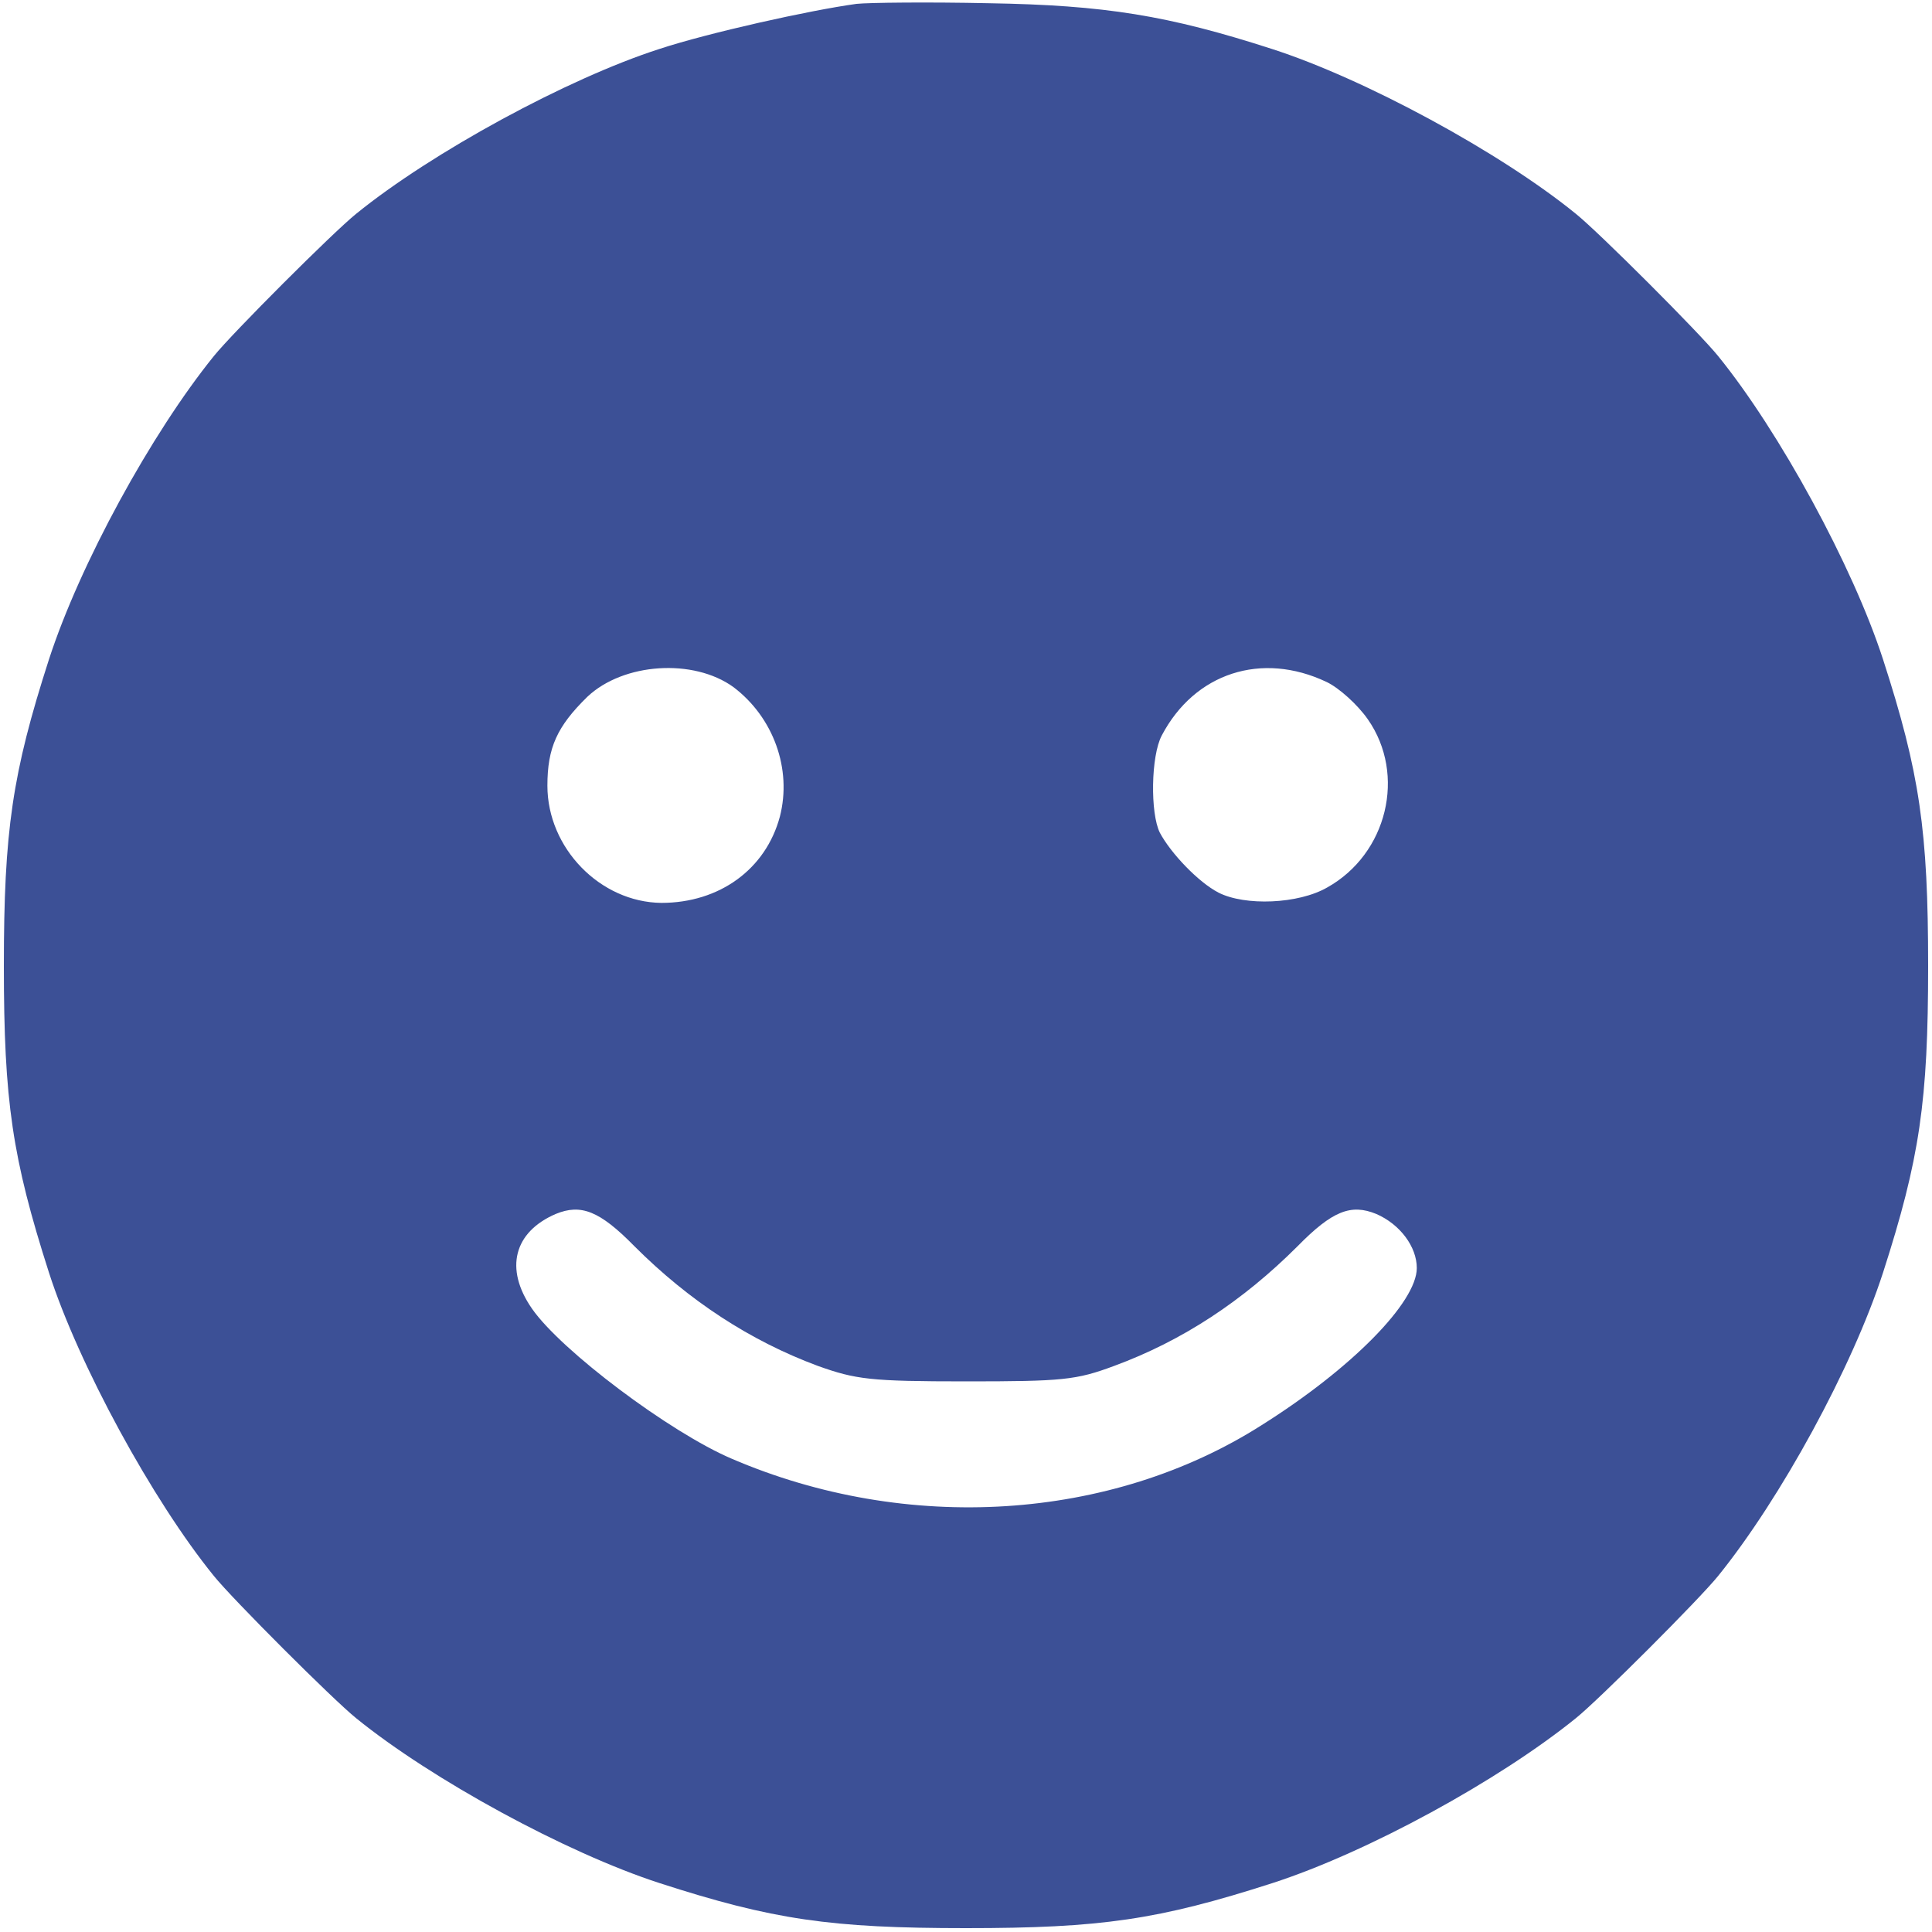
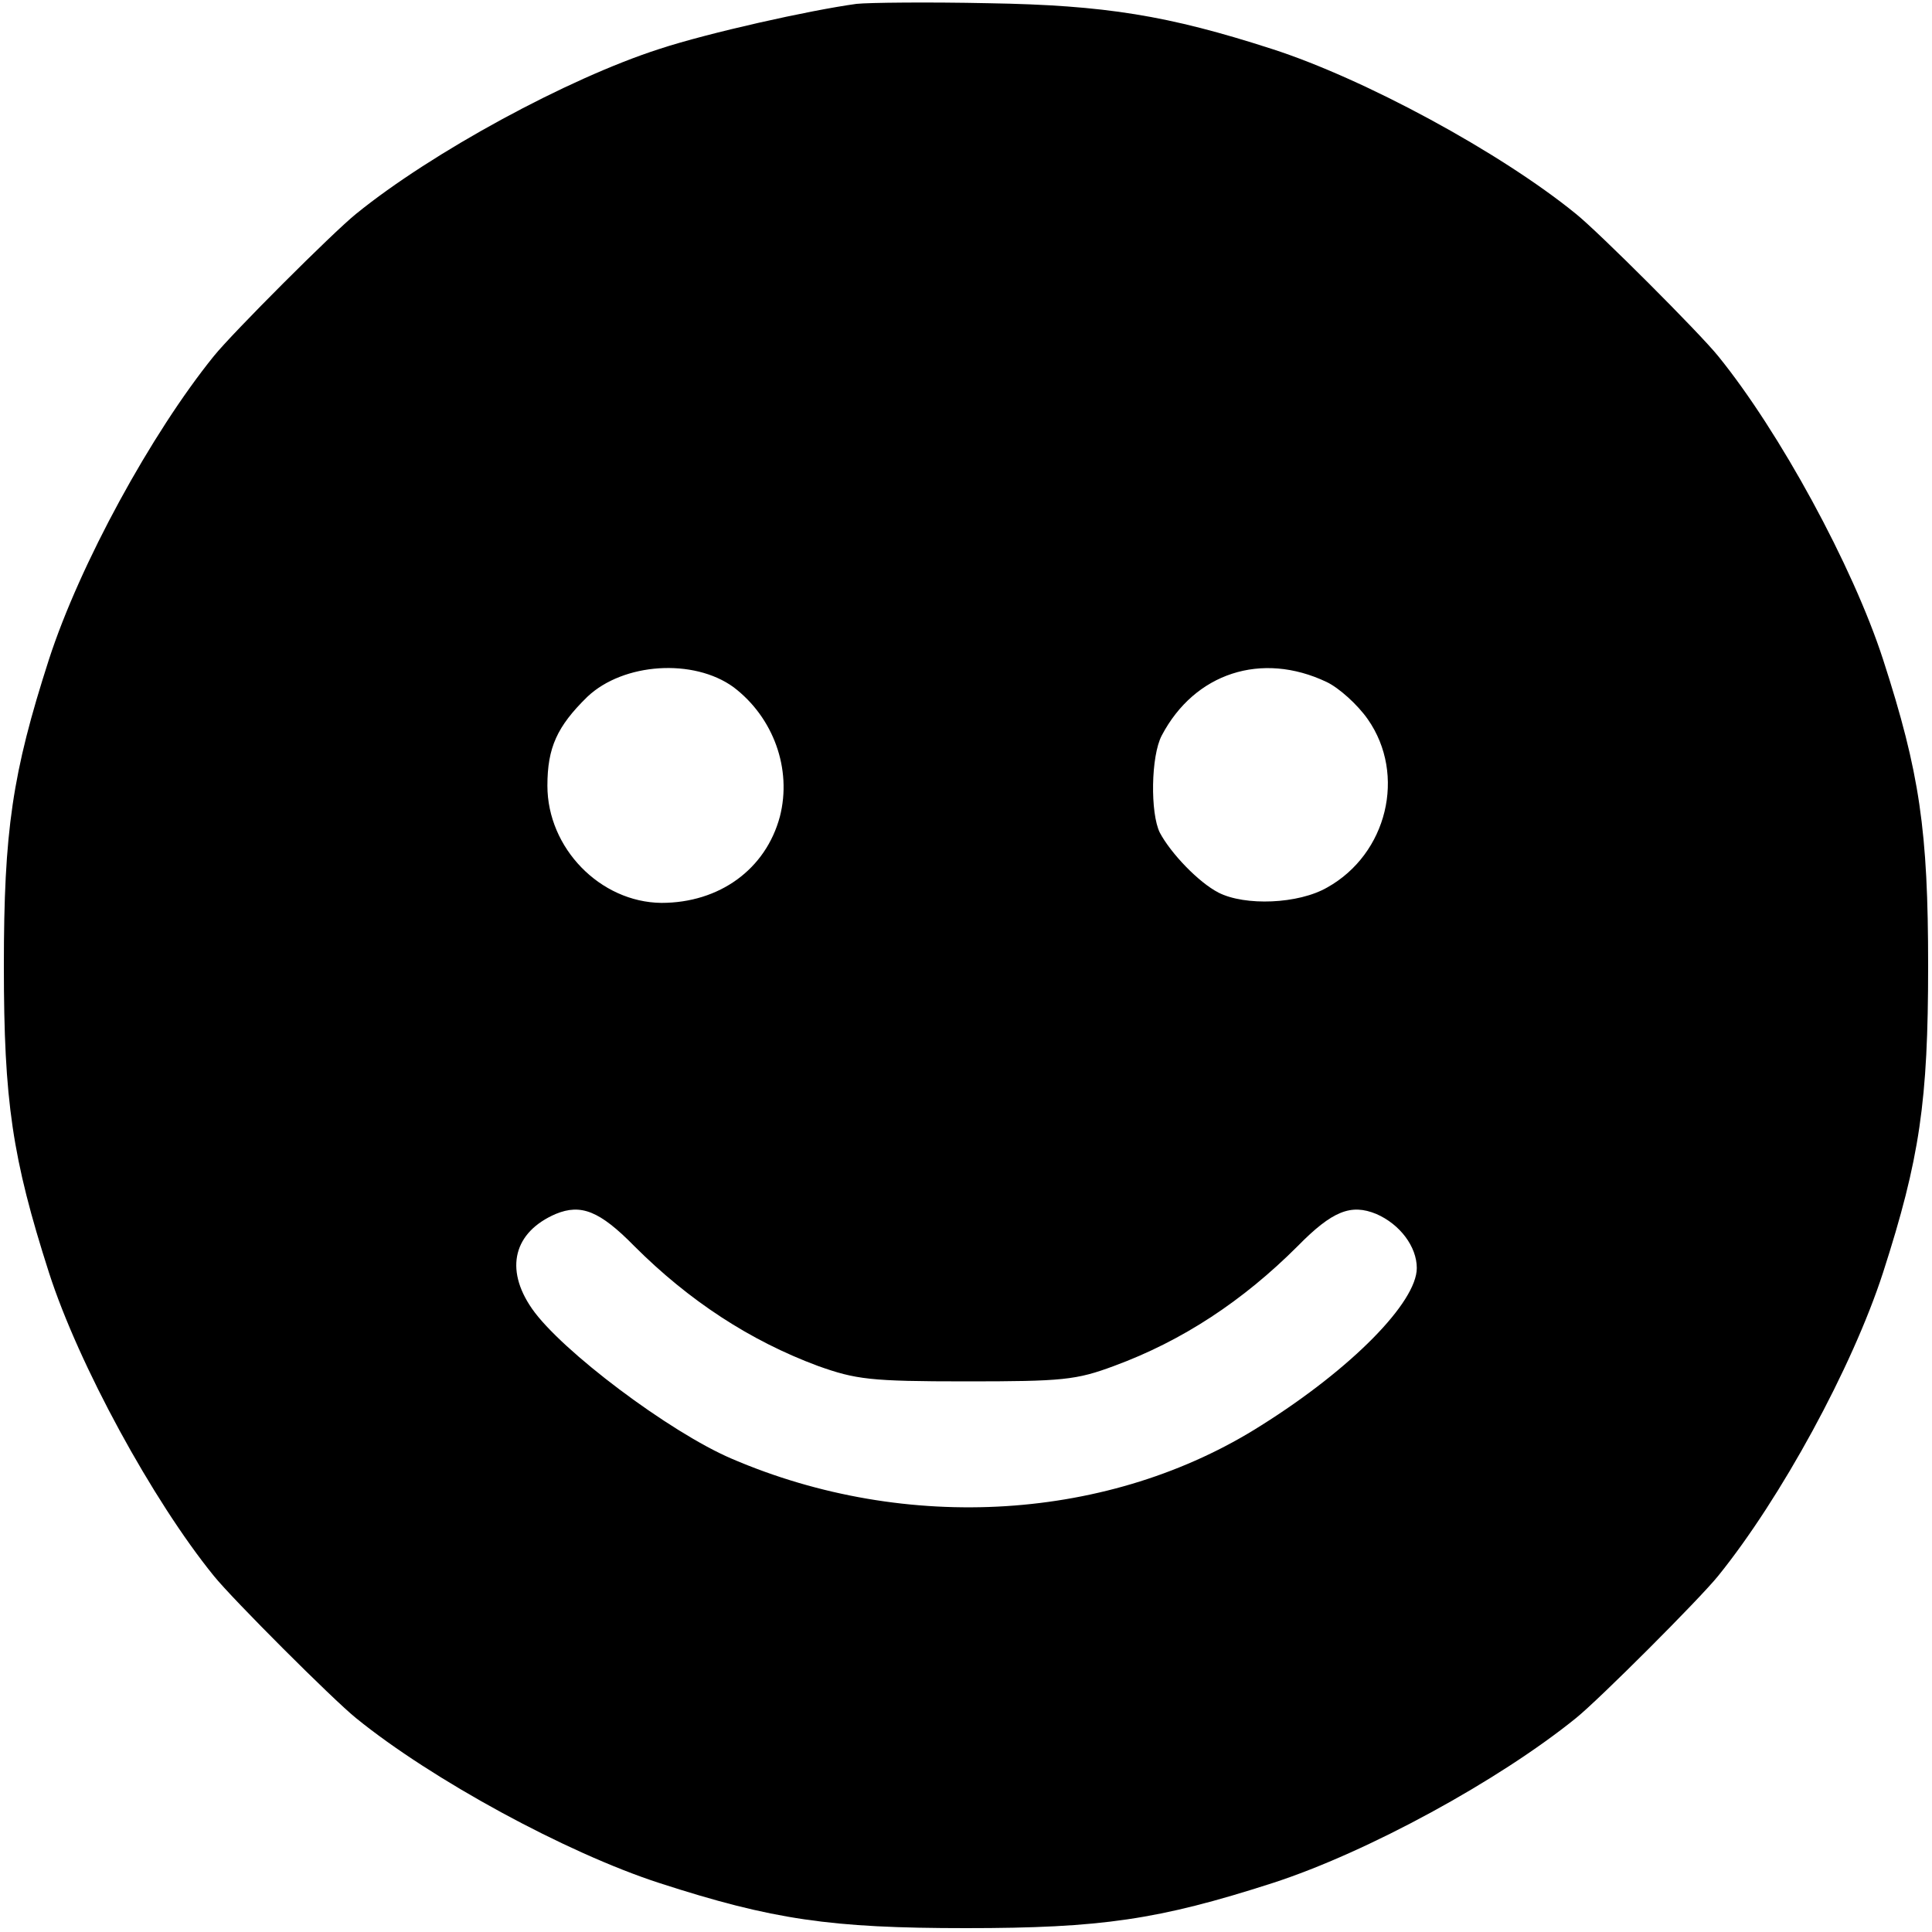
<svg xmlns="http://www.w3.org/2000/svg" version="1.0" width="300pt" height="300pt" viewBox="0 0 300 300" preserveAspectRatio="xMidYMid meet">
  <g transform="translate(0,300) scale(0.1,-0.1)" fill="#3c5096" stroke="none">
-     <path d="M1330 2994 c-73 -10 -230 -45 -306 -70 -143 -46 -354 -161 -471 -256 -36 -29 -192 -185 -221 -221 -97 -120 -208 -323 -256 -471 -57 -177 -70 -266 -70 -476 0 -210 13 -298 70 -476 46 -143 161 -354 256 -471 29 -36 185 -192 221 -221 117 -95 326 -209 471 -256 176 -57 266 -70 476 -70 210 0 299 13 476 70 148 48 351 159 471 256 36 29 192 185 221 221 97 120 208 323 256 471 57 177 70 266 70 476 0 210 -13 300 -70 476 -47 145 -161 354 -256 471 -29 36 -185 192 -221 221 -118 96 -329 210 -472 256 -161 52 -259 68 -440 71 -93 2 -186 1 -205 -1z m-191 -1061 c62 -47 91 -127 72 -201 -22 -82 -94 -134 -184 -134 -95 1 -177 85 -177 182 0 59 15 92 62 138 56 53 165 60 227 15z m921 8 c19 -9 48 -35 64 -58 60 -86 30 -209 -63 -261 -45 -26 -128 -29 -169 -8 -31 16 -74 61 -91 93 -15 30 -14 119 3 151 51 97 155 131 256 83z m-1075 -876 c85 -85 180 -147 285 -186 59 -21 81 -24 230 -24 150 0 171 2 230 24 106 39 200 101 285 186 54 55 83 66 122 50 37 -16 63 -51 63 -84 0 -53 -101 -156 -241 -244 -234 -149 -551 -169 -823 -52 -96 41 -265 168 -310 233 -43 62 -28 119 37 147 39 16 68 5 122 -50z" />
+     <path d="M1330 2994 c-73 -10 -230 -45 -306 -70 -143 -46 -354 -161 -471 -256 -36 -29 -192 -185 -221 -221 -97 -120 -208 -323 -256 -471 -57 -177 -70 -266 -70 -476 0 -210 13 -298 70 -476 46 -143 161 -354 256 -471 29 -36 185 -192 221 -221 117 -95 326 -209 471 -256 176 -57 266 -70 476 -70 210 0 299 13 476 70 148 48 351 159 471 256 36 29 192 185 221 221 97 120 208 323 256 471 57 177 70 266 70 476 0 210 -13 300 -70 476 -47 145 -161 354 -256 471 -29 36 -185 192 -221 221 -118 96 -329 210 -472 256 -161 52 -259 68 -440 71 -93 2 -186 1 -205 -1z m-191 -1061 c62 -47 91 -127 72 -201 -22 -82 -94 -134 -184 -134 -95 1 -177 85 -177 182 0 59 15 92 62 138 56 53 165 60 227 15z m921 8 c19 -9 48 -35 64 -58 60 -86 30 -209 -63 -261 -45 -26 -128 -29 -169 -8 -31 16 -74 61 -91 93 -15 30 -14 119 3 151 51 97 155 131 256 83z m-1075 -876 c85 -85 180 -147 285 -186 59 -21 81 -24 230 -24 150 0 171 2 230 24 106 39 200 101 285 186 54 55 83 66 122 50 37 -16 63 -51 63 -84 0 -53 -101 -156 -241 -244 -234 -149 -551 -169 -823 -52 -96 41 -265 168 -310 233 -43 62 -28 119 37 147 39 16 68 5 122 -50z" fill="#000000" />
  </g>
</svg>
